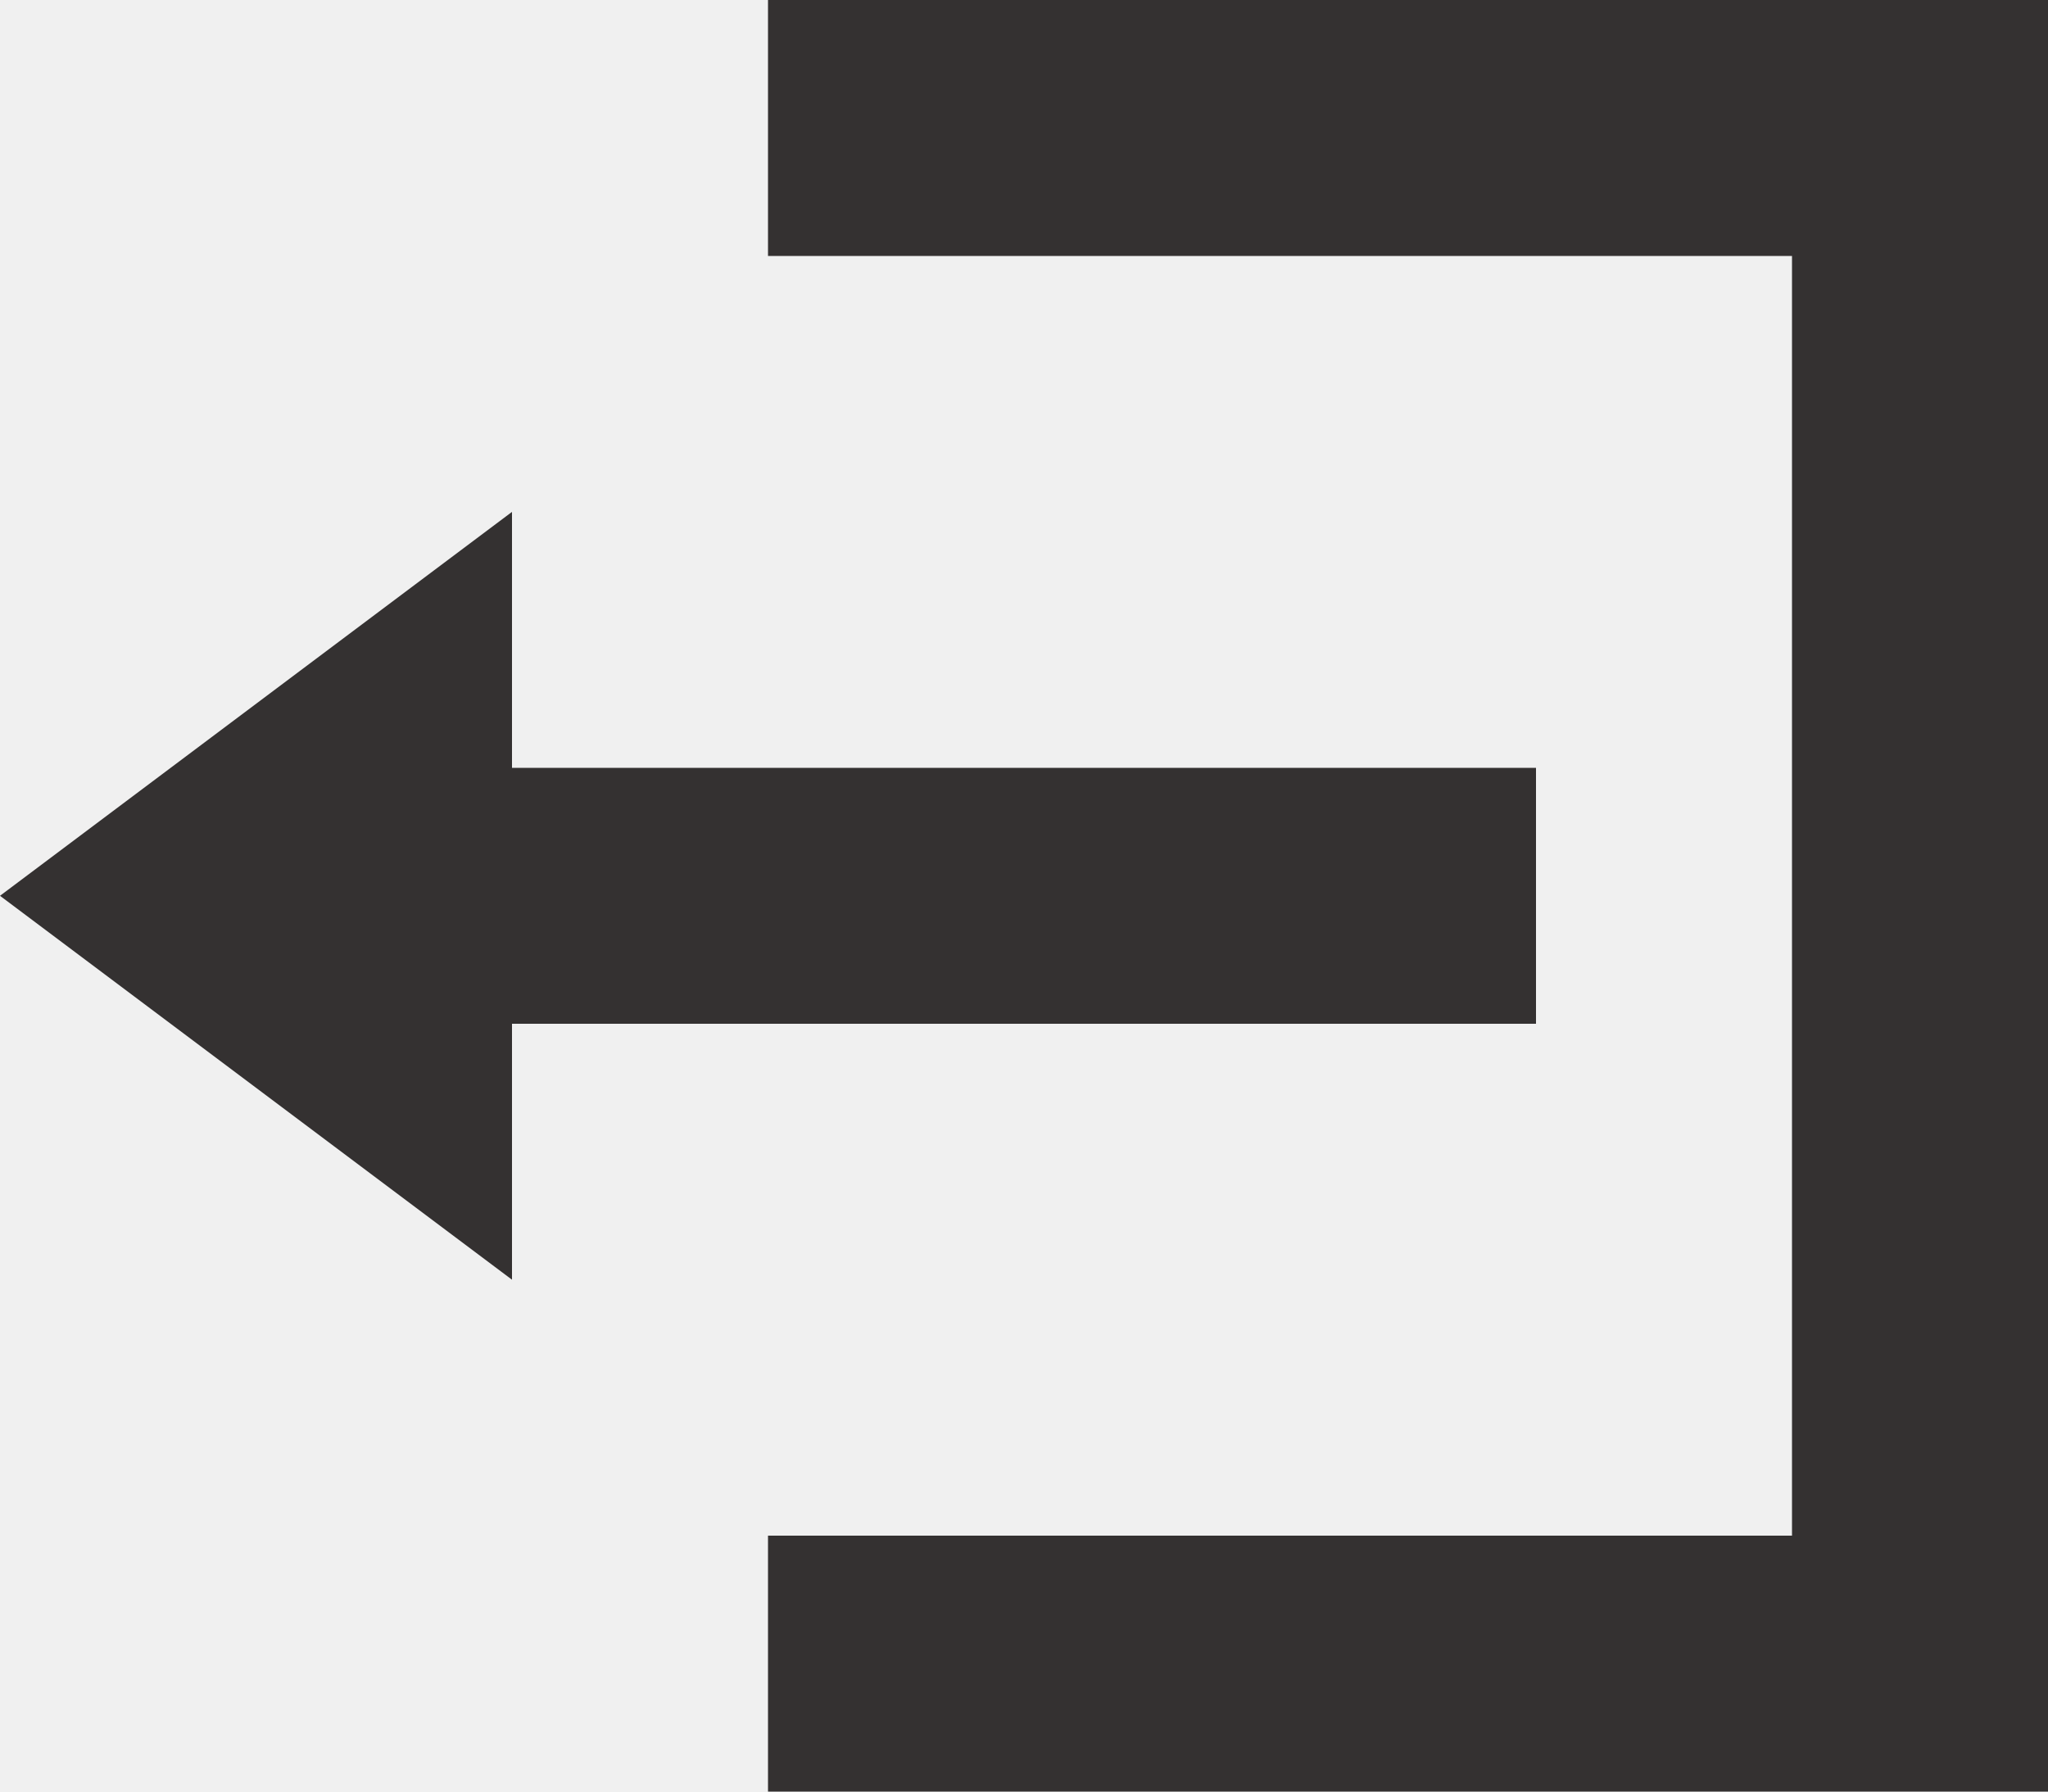
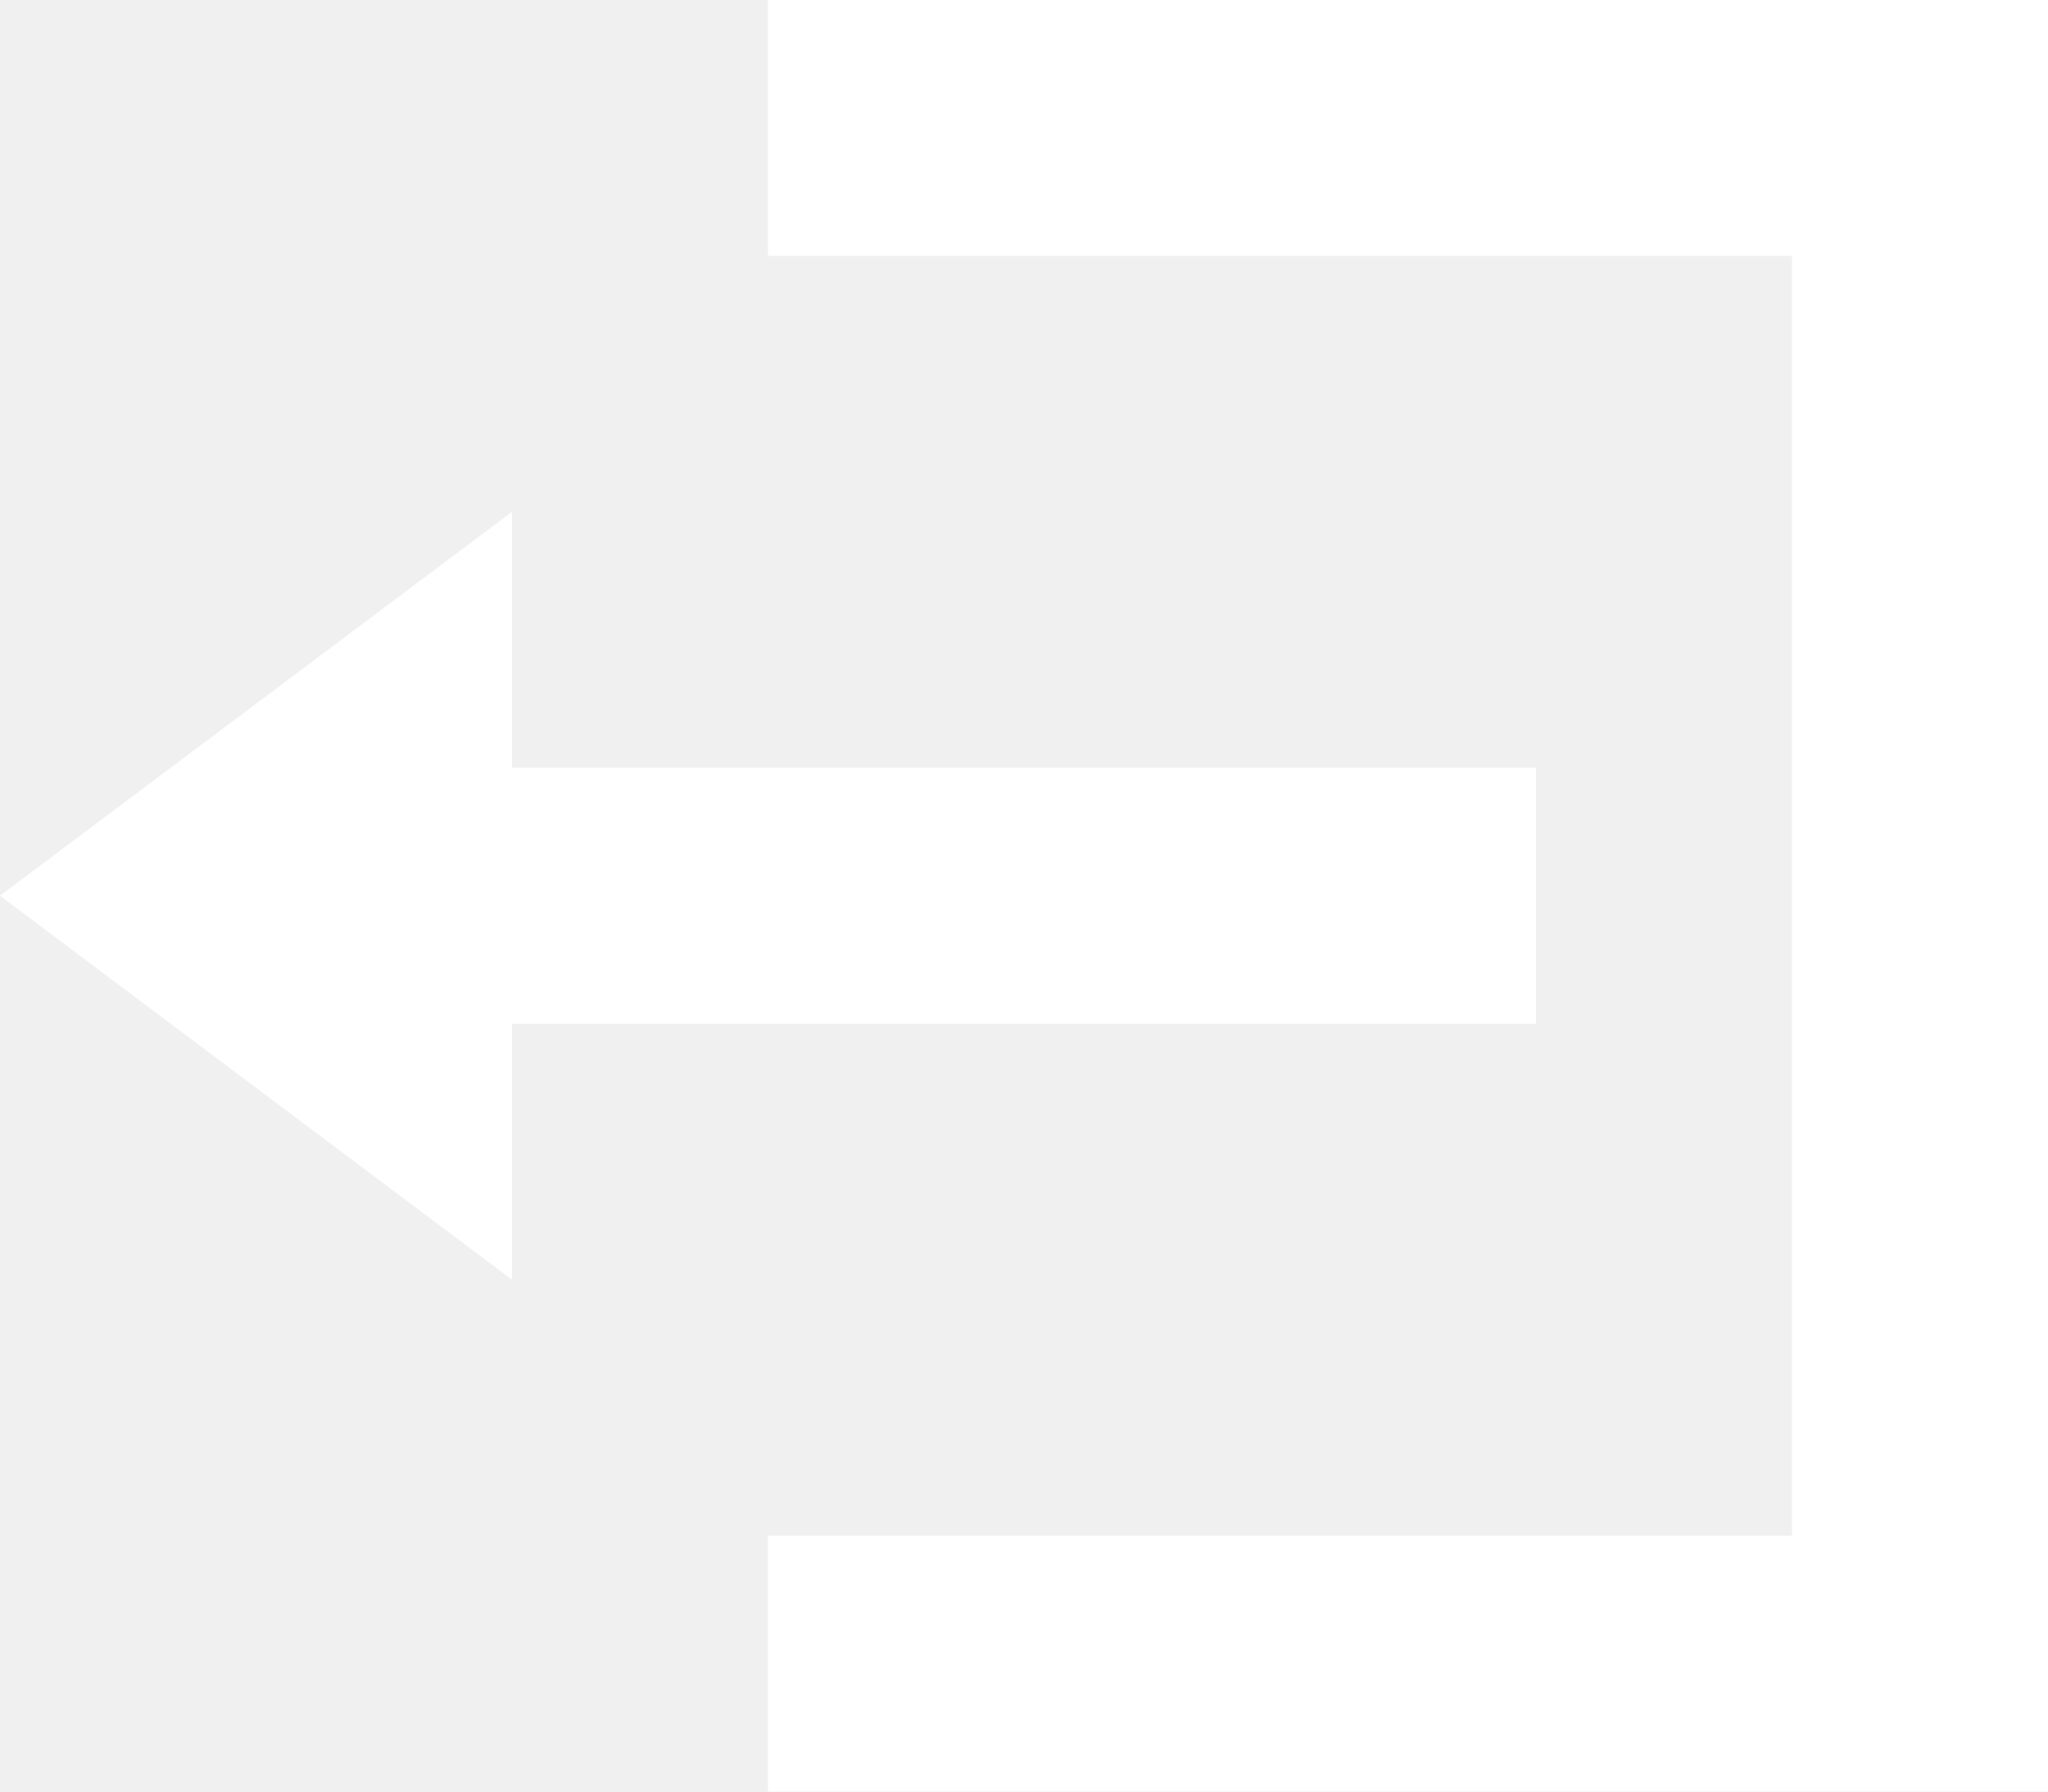
<svg xmlns="http://www.w3.org/2000/svg" width="36" height="31.5" viewBox="0 0 36 31.5">
-   <path id="Icon_open-account-logout" data-name="Icon open-account-logout" d="M13.5,0V4.5h18V27h-18v4.5H36V0ZM9,9,0,15.75,9,22.5V18H27V13.5H9Z" fill="#343131" />
+   <path id="Icon_open-account-logout" data-name="Icon open-account-logout" d="M13.5,0V4.5h18V27h-18v4.5H36V0ZM9,9,0,15.75,9,22.5V18H27V13.5H9Z" fill="white" />
</svg>
